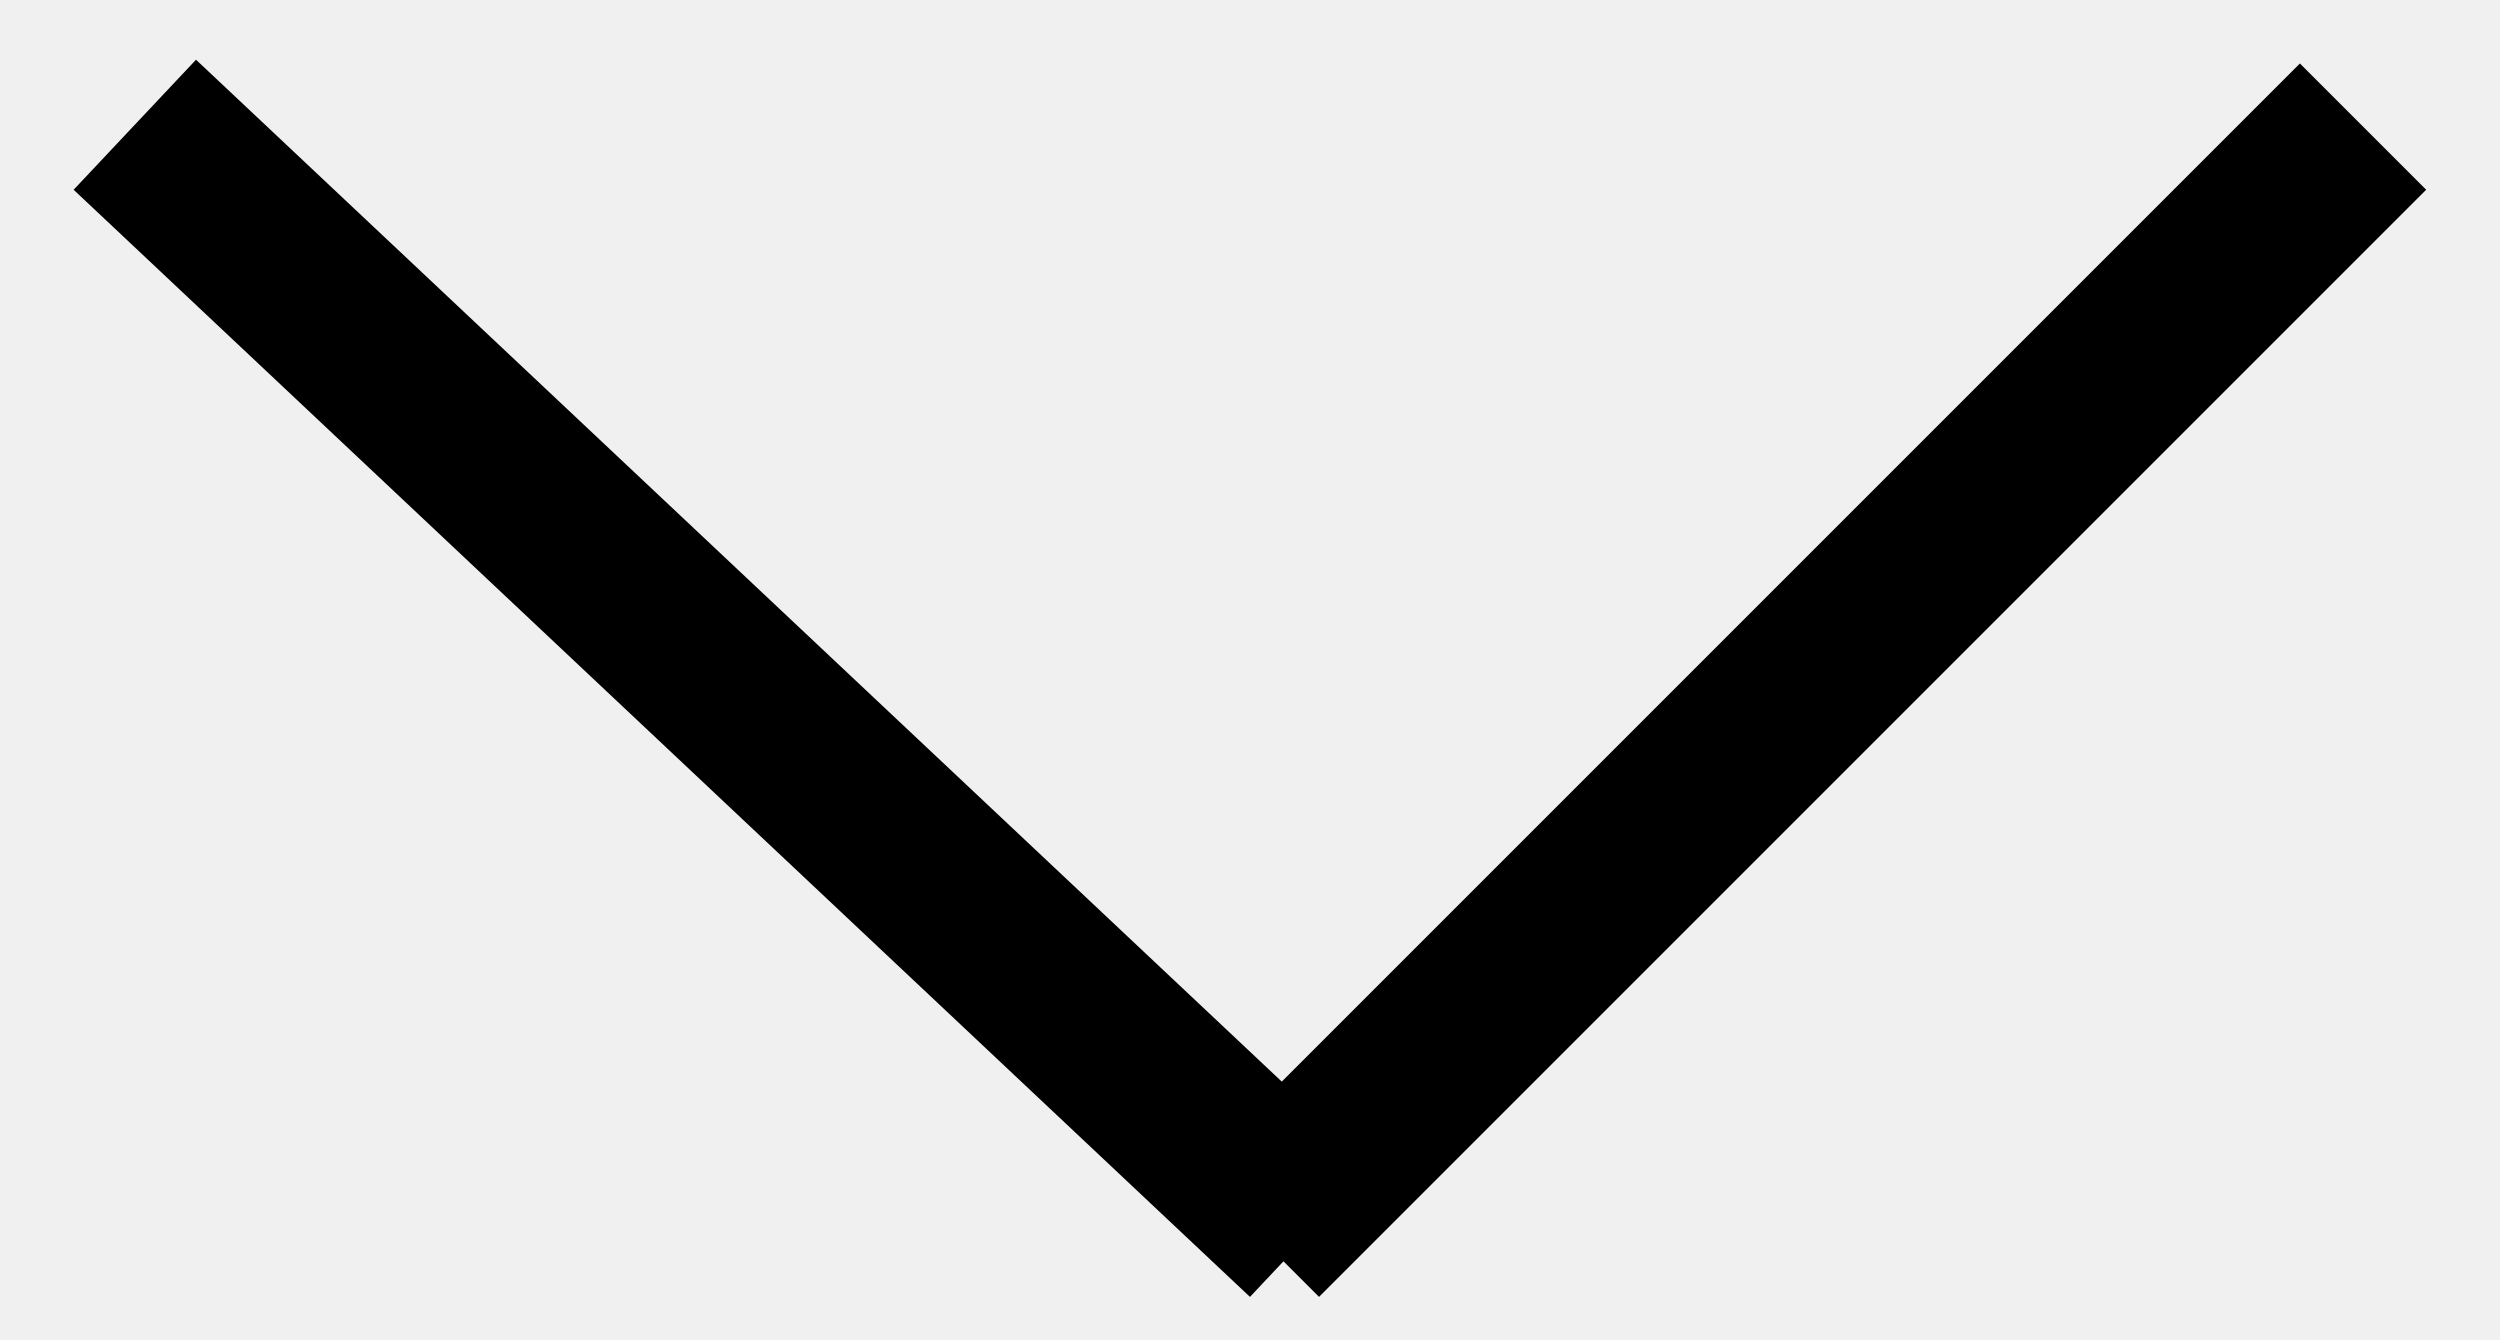
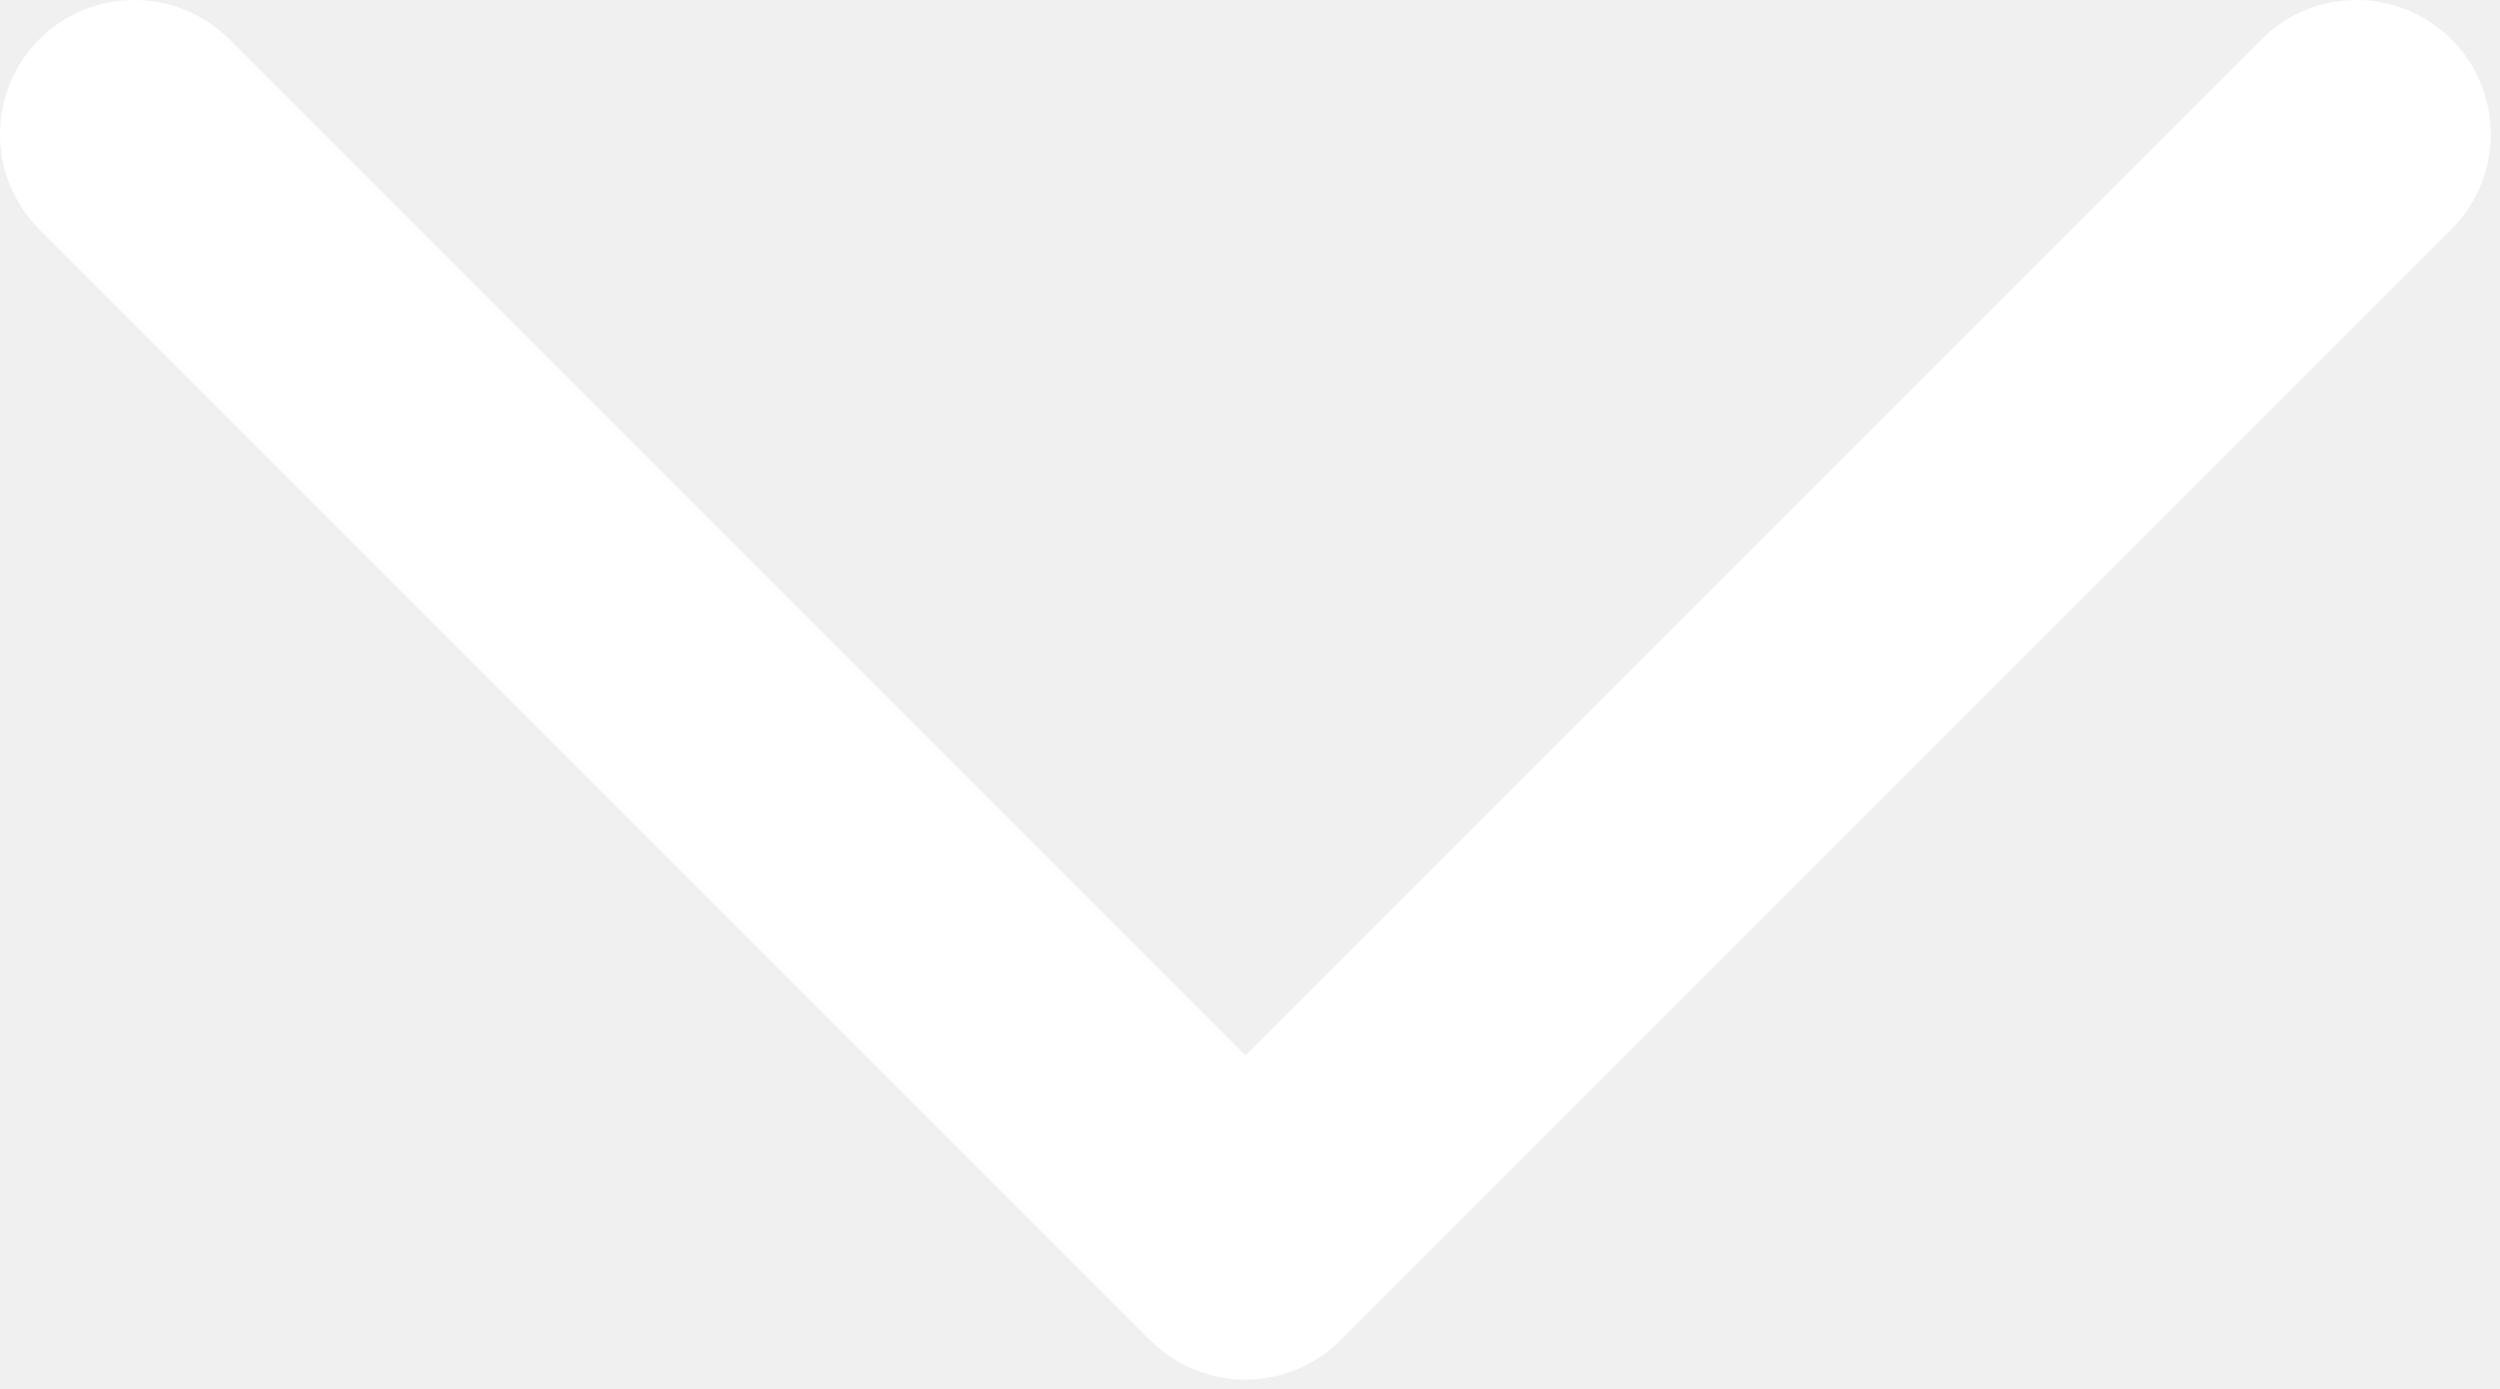
- <svg xmlns="http://www.w3.org/2000/svg" width="28" height="15" fill="none" viewBox="0 0 28 15">
-   <path stroke="currentColor" stroke-width="2" d="m1.51 1.397 13.175 12.4M14.066 13.818l12.4-12.4" />
+ <svg xmlns="http://www.w3.org/2000/svg" width="27" height="15" fill="none" viewBox="0 0 27 15">
+   <g clip-path="url(#aa)">
+     <path d="m1.45 1.45 12 12 12-12" stroke="#fff" stroke-width="2.9" stroke-linecap="round" stroke-linejoin="round" />
+   </g>
+   <defs>
+     <clipPath id="aa">
+       <path fill="#fff" d="M0 0h26.9v14.9H0z" />
+     </clipPath>
+   </defs>
</svg>
